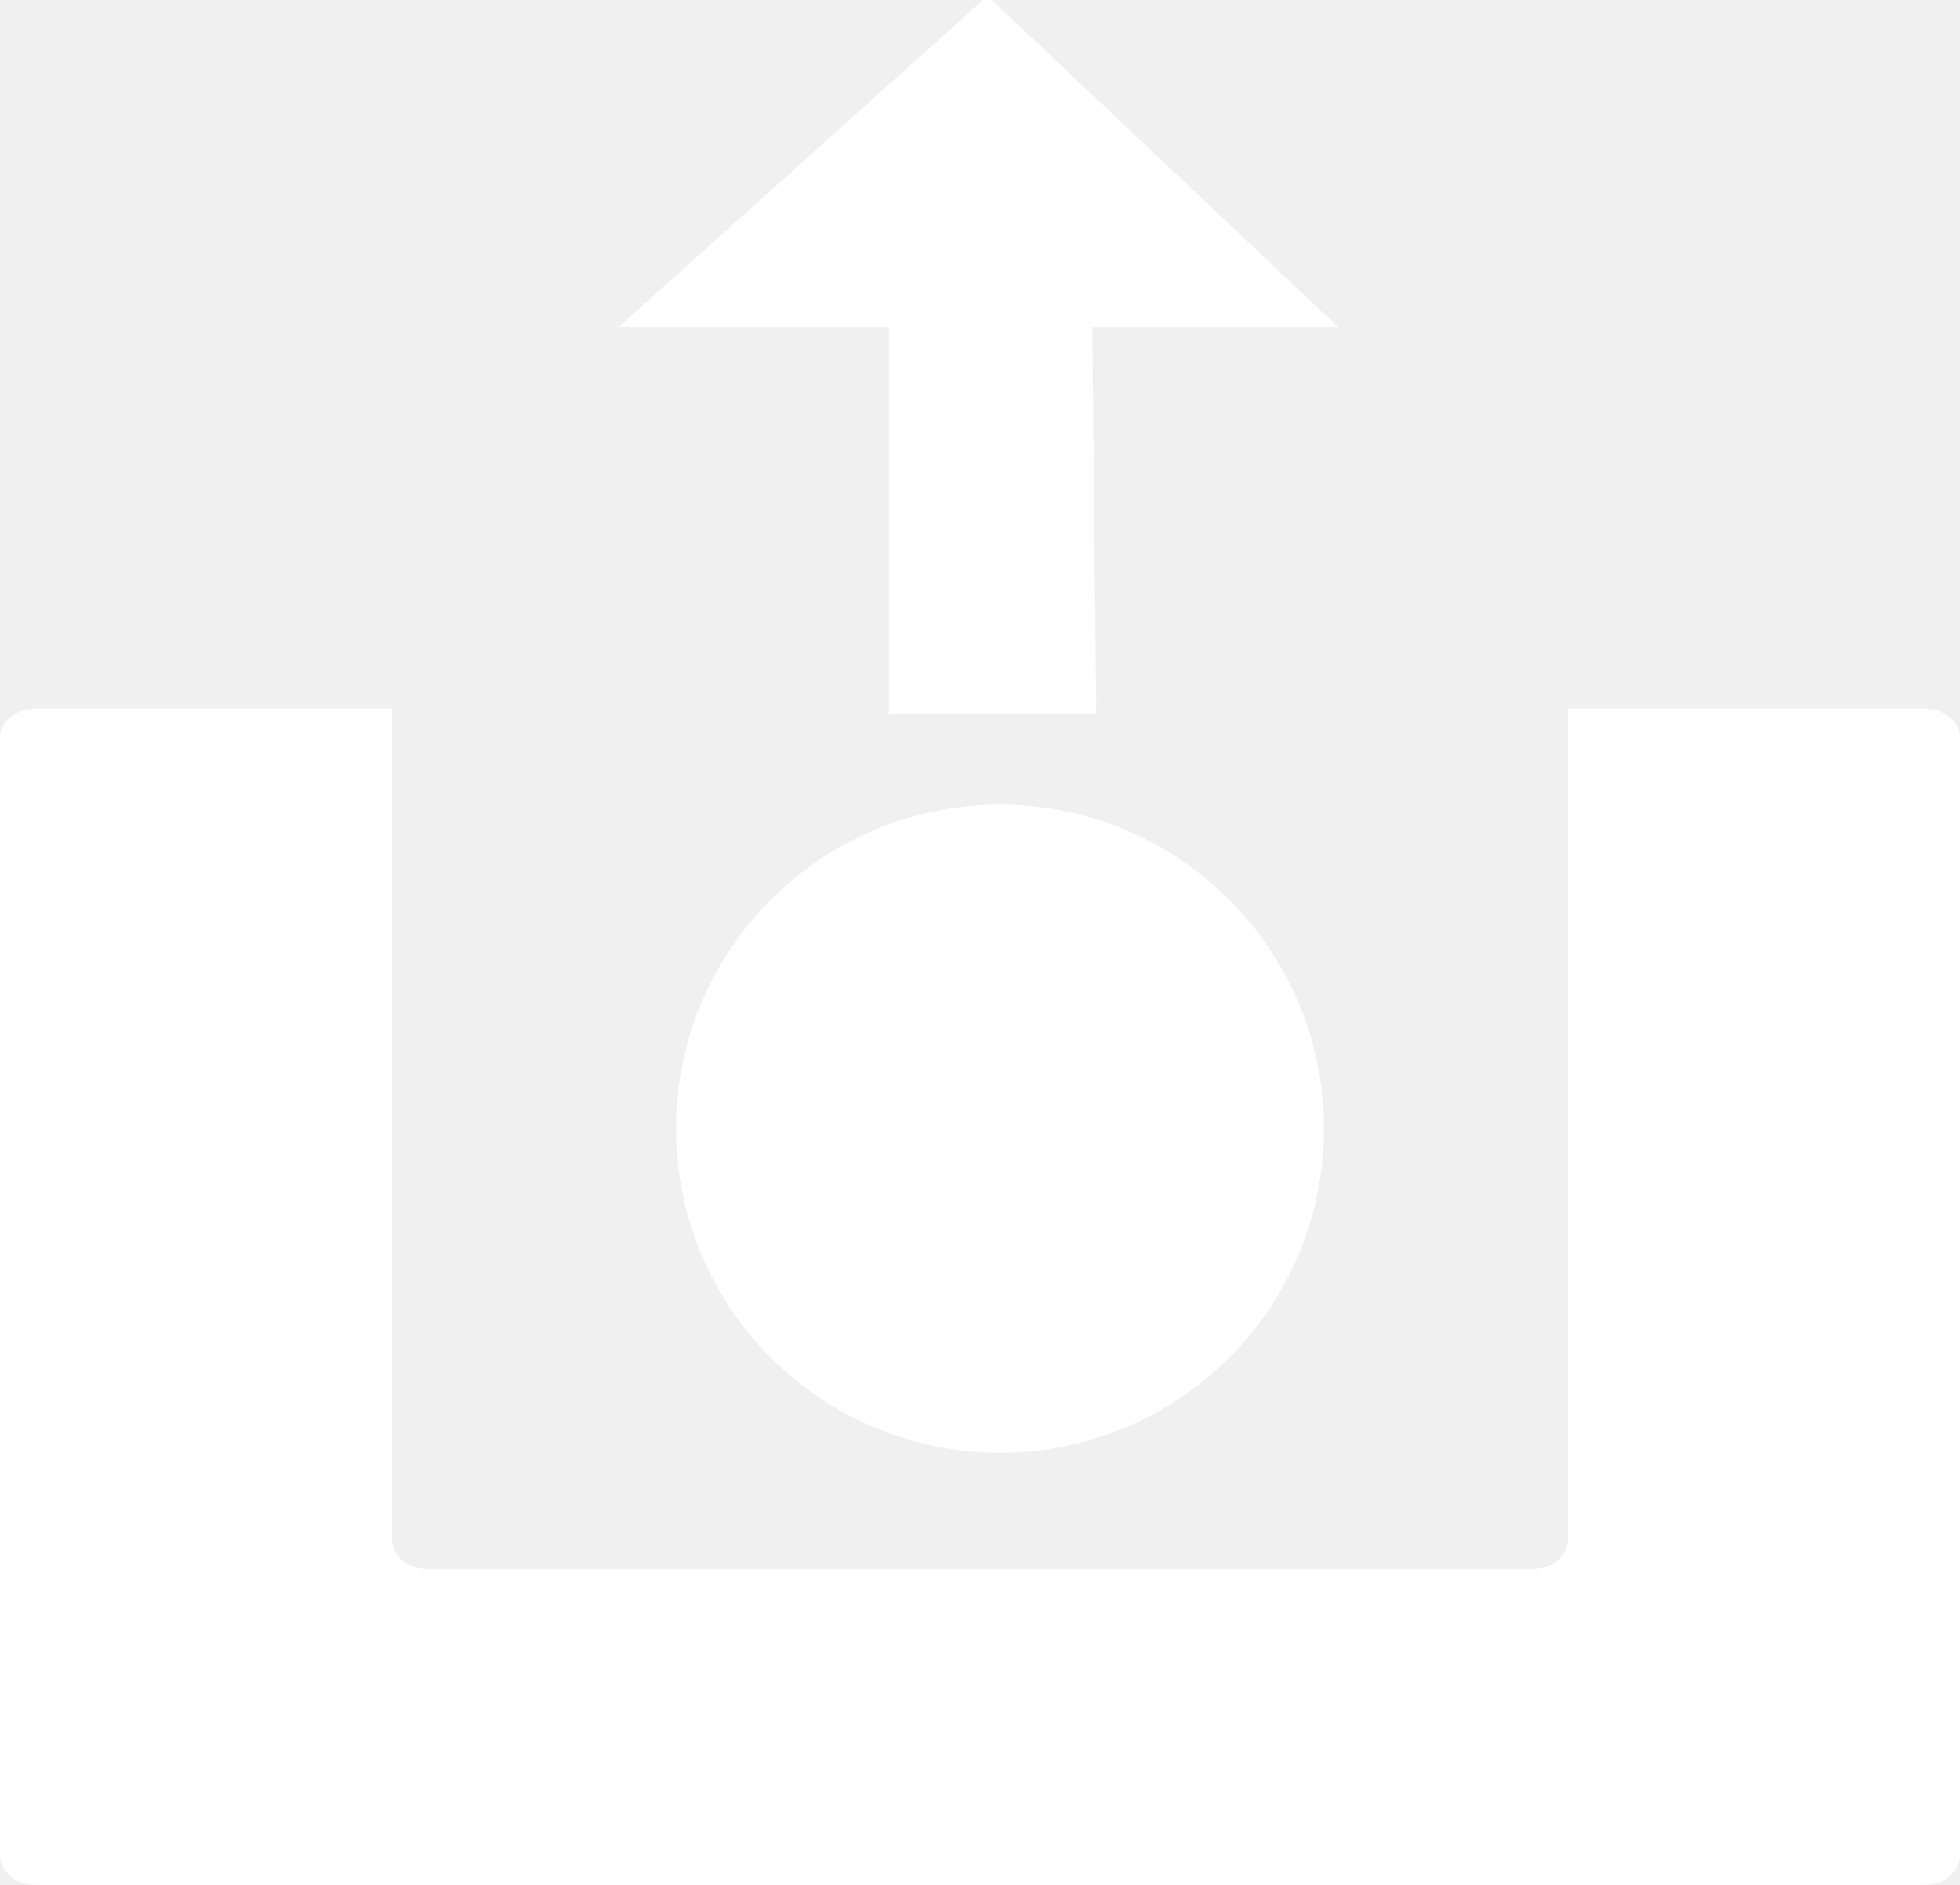
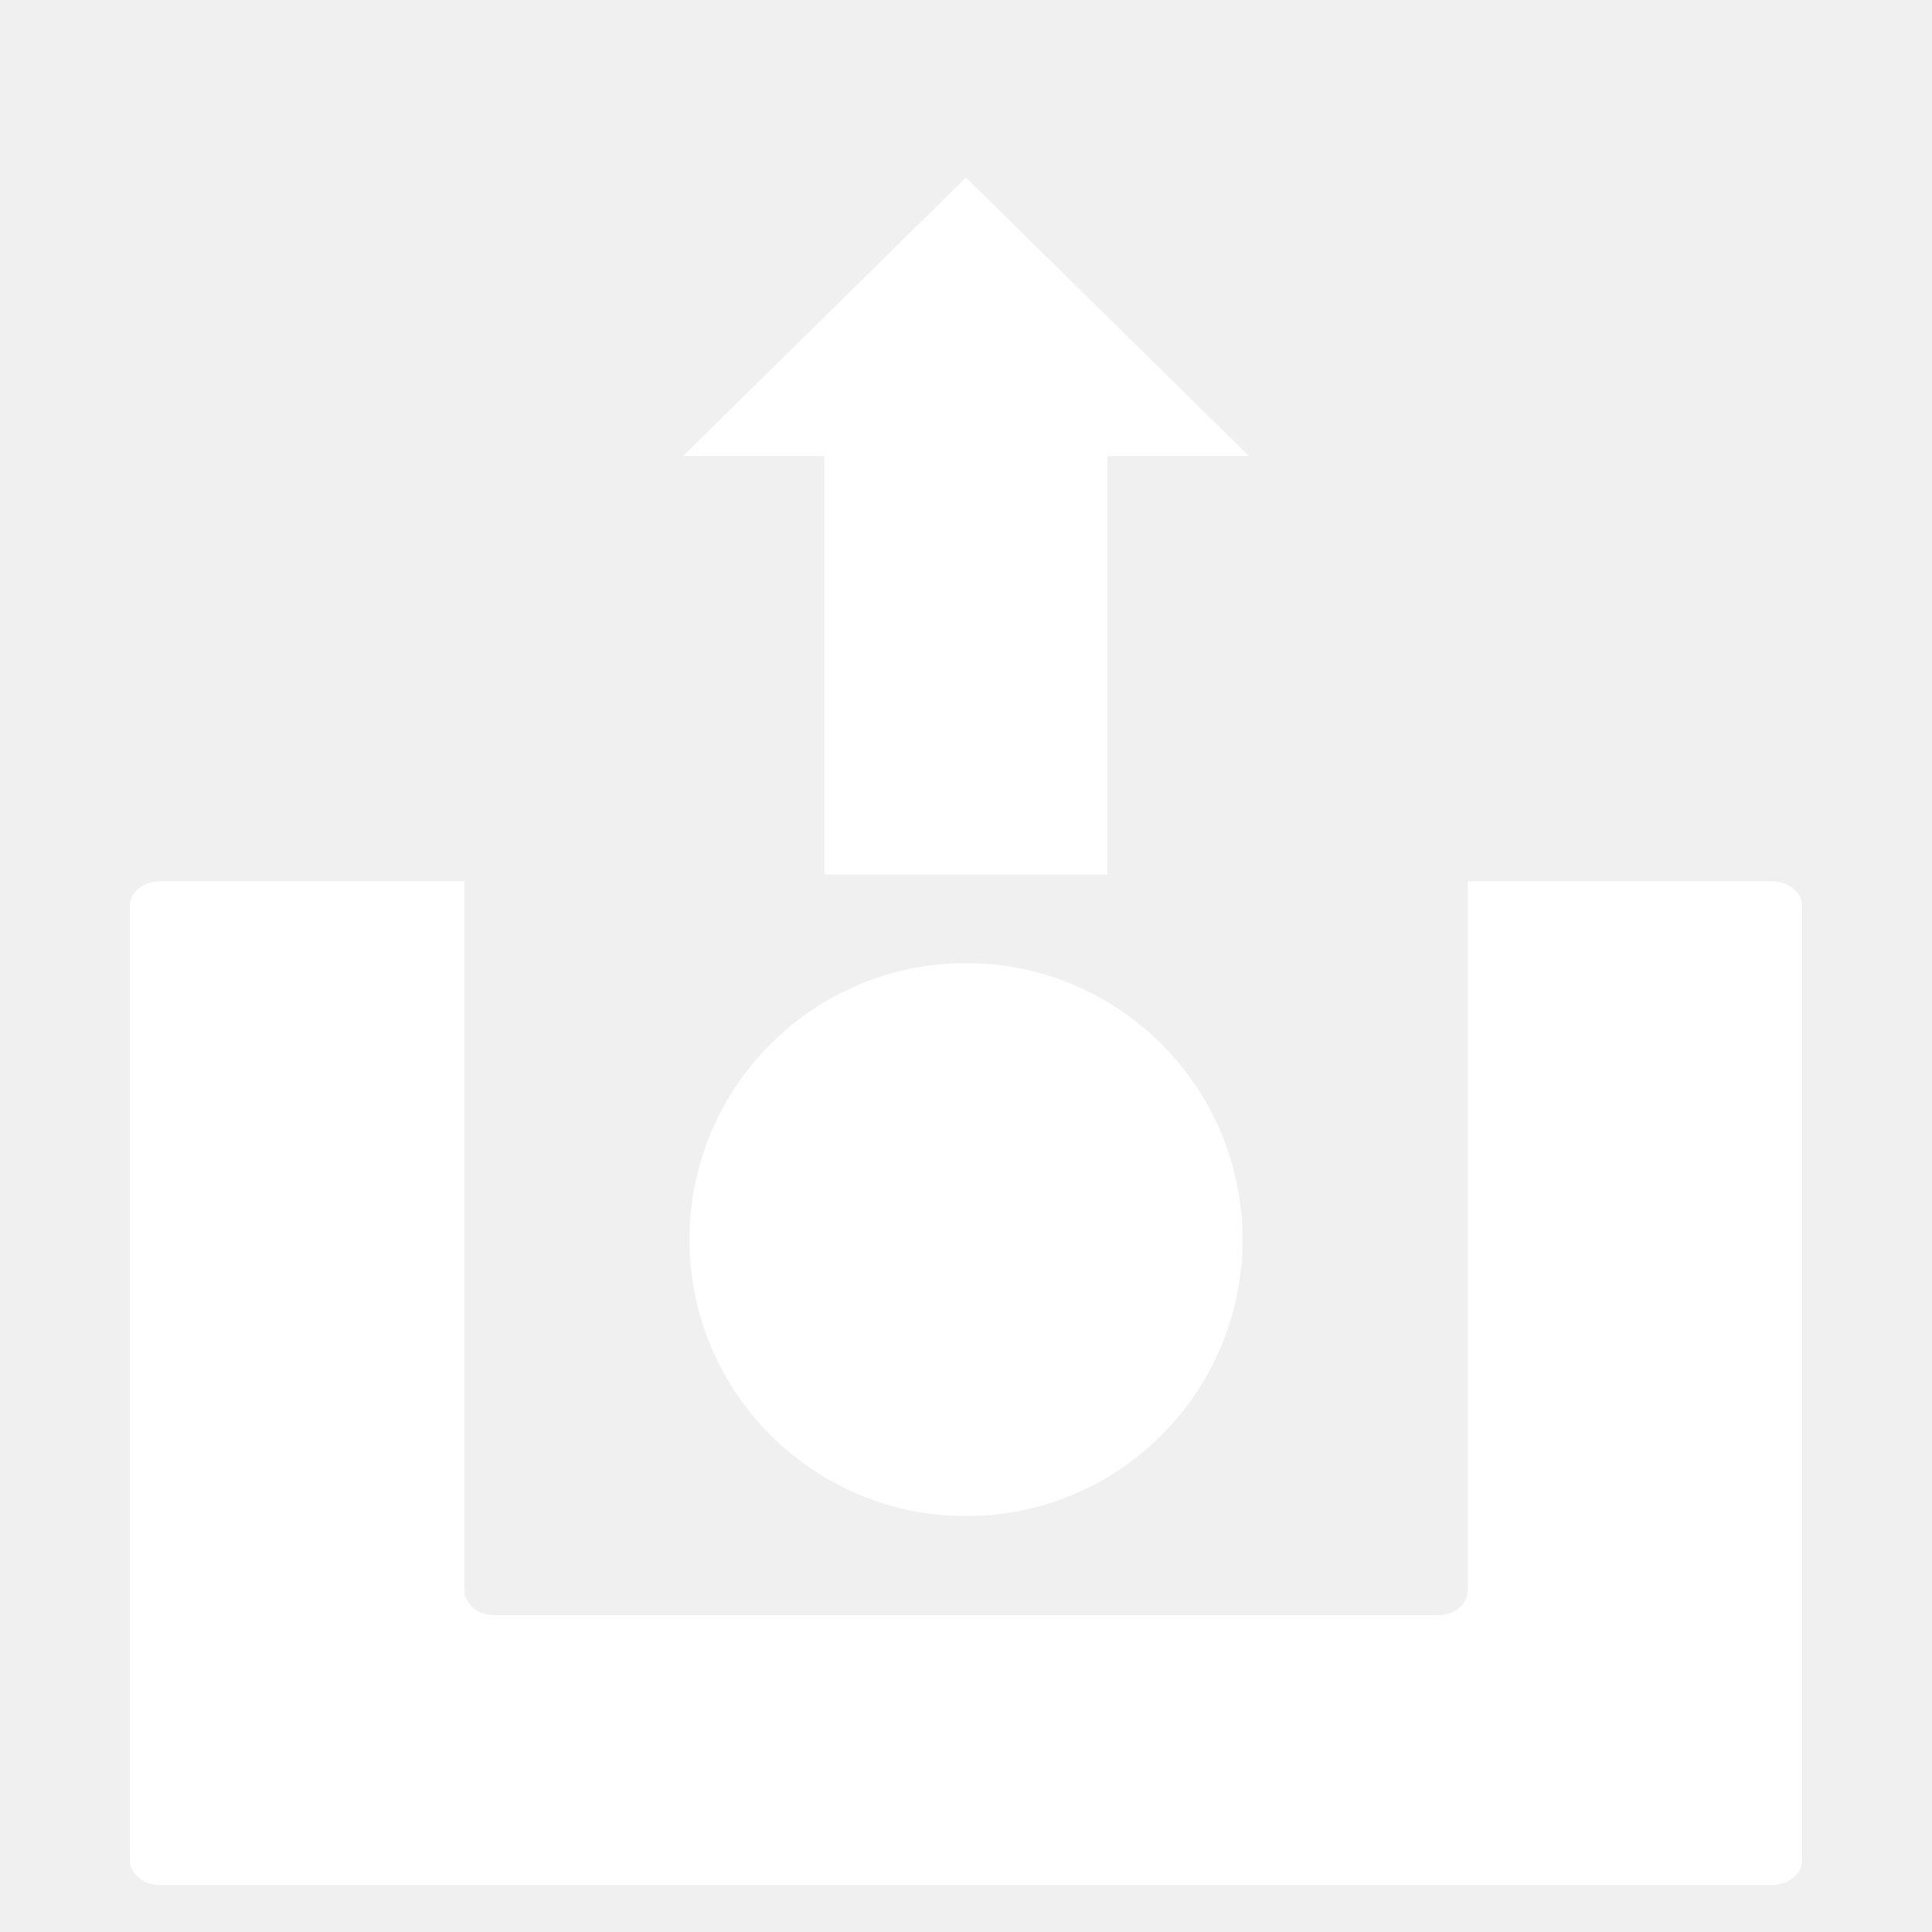
- <svg xmlns="http://www.w3.org/2000/svg" width="26" height="25" id="svg2" version="1.1">
-   <defs id="defs4" />
-   <g id="layer1" transform="translate(0,-2079.724)">
-     <path style="fill:#ffffff;fill-opacity:1;stroke:none" d="M 0.467,2089.124 C 0.209,2089.124 0,2089.298 0,2089.514 l 0,14.818 c 0,0.217 0.209,0.392 0.467,0.392 l 25.067,0 c 0.258,0 0.467,-0.175 0.467,-0.392 l 0,-14.818 c 0,-0.217 -0.209,-0.39 -0.467,-0.39 l -4.733,0 0,11.018 c 0,0.217 -0.209,0.392 -0.467,0.392 l -14.667,0 c -0.258,0 -0.467,-0.175 -0.467,-0.392 l 0,-11.018 -4.733,0 z" id="rect2985" />
-     <path style="fill:#ffffff;fill-opacity:1;stroke:none" id="path2990" d="m 250,902.362 c 0,44.183 -35.817,80 -80,80 -44.183,0 -80,-35.817 -80,-80 0,-44.183 35.817,-80 80,-80 44.183,0 80,35.817 80,80 z" transform="matrix(0.05372449,0,0,0.05372449,4.132143,2046.216)" />
-     <path style="fill:#ffffff;stroke:none" d="m 11.791,2089.198 0,-5.136 -3.585,0 4.893,-4.392 4.653,4.392 -3.262,0 0.052,5.136 z" id="path2994" />
+ <svg xmlns="http://www.w3.org/2000/svg" version="1.1" width="12" height="12" id="svg2">
+   <defs id="defs4">
+     <marker refX="0" refY="0" orient="auto" id="TriangleOutS" style="overflow:visible">
+       <path d="m 5.77,0 -8.65,5 0,-10 8.65,5 z" transform="scale(0.2,0.2)" id="path3926" style="fill-rule:evenodd;stroke:#000000;stroke-width:1pt" />
+     </marker>
+     <marker refX="0" refY="0" orient="auto" id="Arrow2Send" style="overflow:visible">
+       <path d="M 8.719,4.034 -2.207,0.016 8.719,-4.002 c -1.745,2.372 -1.735,5.617 -6e-7,8.035 z" transform="matrix(-0.3,0,0,-0.3,0.69,0)" id="path3811" style="fill-rule:evenodd;stroke-width:0.625;stroke-linejoin:round" />
+     </marker>
+     <marker refX="0" refY="0" orient="auto" id="TriangleInS" style="overflow:visible">
+       <path d="m 5.77,0 -8.65,5 0,-10 8.65,5 z" transform="scale(-0.2,-0.2)" id="path3917" style="fill-rule:evenodd;stroke:#000000;stroke-width:1pt" />
+     </marker>
+     <marker refX="0" refY="0" orient="auto" id="DiamondSstart" style="overflow:visible">
+       <path d="M 0,-7.071 -7.071,0 0,7.071 7.071,0 0,-7.071 z" transform="matrix(0.2,0,0,0.2,1.2,0)" id="path3872" style="fill-rule:evenodd;stroke:#000000;stroke-width:1pt" />
+     </marker>
+     <marker refX="0" refY="0" orient="auto" id="TriangleOutL" style="overflow:visible">
+       <path d="m 5.77,0 -8.65,5 0,-10 8.65,5 z" transform="scale(0.8,0.8)" id="path3920" style="fill-rule:evenodd;stroke:#000000;stroke-width:1pt" />
+     </marker>
+   </defs>
+   <g transform="translate(0,-2092.724)" id="layer1">
+     <g id="g6659" style="fill:#999999">
+       <path d="m 0.992,2098.198 c -0.103,0 -0.186,0.07 -0.186,0.156 l 0,5.921 c 0,0.087 0.083,0.157 0.186,0.157 l 10.016,0 c 0.103,0 0.186,-0.07 0.186,-0.157 l 0,-5.921 c 0,-0.087 -0.083,-0.156 -0.186,-0.156 l -1.891,0 0,4.402 c 0,0.087 -0.083,0.157 -0.186,0.157 l -5.86,0 c -0.103,0 -0.186,-0.07 -0.186,-0.157 l 0,-4.402 -1.891,0 z" id="rect2985" style="fill:#ffffff;fill-opacity:1;stroke:none" />
+       <path d="m 250,902.362 a 80,80 0 1 1 -160,0 80,80 0 1 1 160,0 z" transform="matrix(0.02146655,0,0,0.02146655,2.350687,2081.053)" id="path2990" style="fill:#ffffff;fill-opacity:1;stroke:none" />
+       <g transform="matrix(1.757614,0,0,1,-4.654782,0)" id="g6651" style="fill:#ffffff;fill-opacity:1;stroke:none">
+         <path d="m 5.562,2094.969 0,3.187 1,0 0,-3.187 -1,0 z" id="path4954" style="font-size:medium;font-style:normal;font-variant:normal;font-weight:normal;font-stretch:normal;text-indent:0;text-align:start;text-decoration:none;line-height:normal;letter-spacing:normal;word-spacing:normal;text-transform:none;direction:ltr;block-progression:tb;writing-mode:lr-tb;text-anchor:start;baseline-shift:baseline;color:#000000;fill:#ffffff;fill-opacity:1;stroke:none;stroke-width:1;marker:none;visibility:visible;display:inline;overflow:visible;enable-background:accumulate;font-family:Sans;-inkscape-font-specification:Sans" />
+         <path d="m 6.062,2093.827 1,1.73 -2,0 1,-1.73 z" id="path6657" style="fill:#ffffff;fill-opacity:1;fill-rule:evenodd;stroke:none" />
+       </g>
+     </g>
  </g>
</svg>
